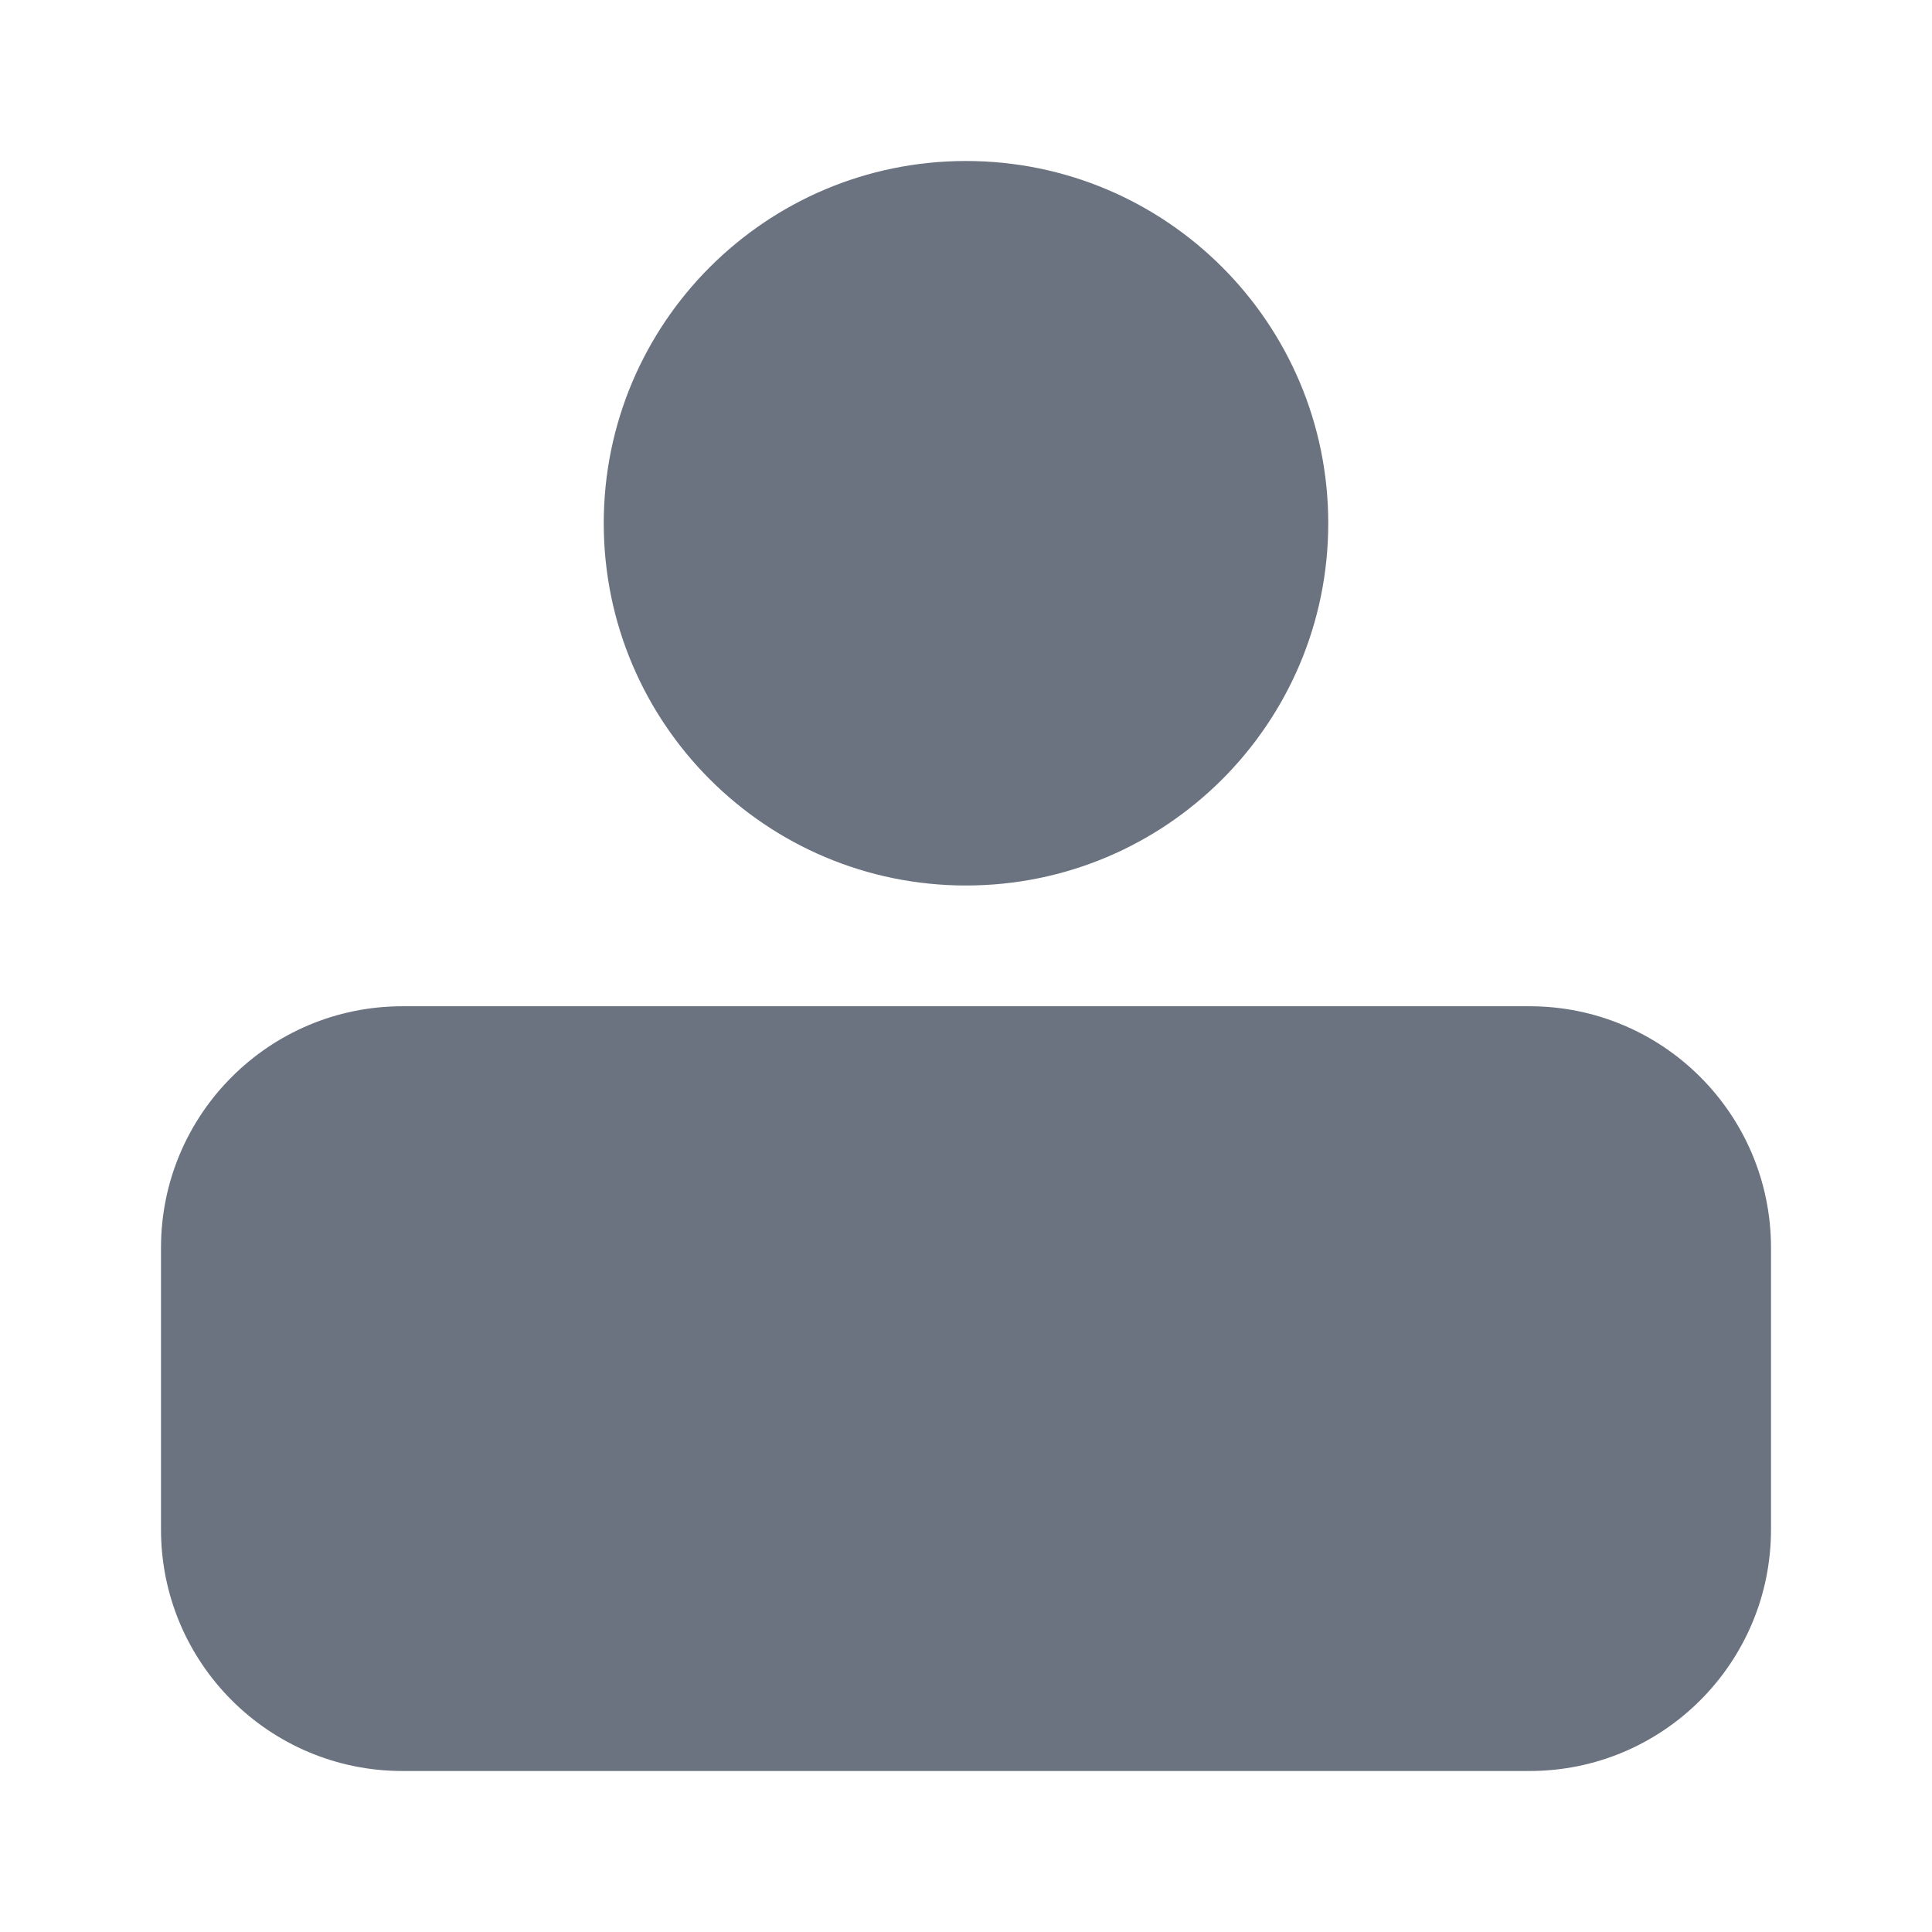
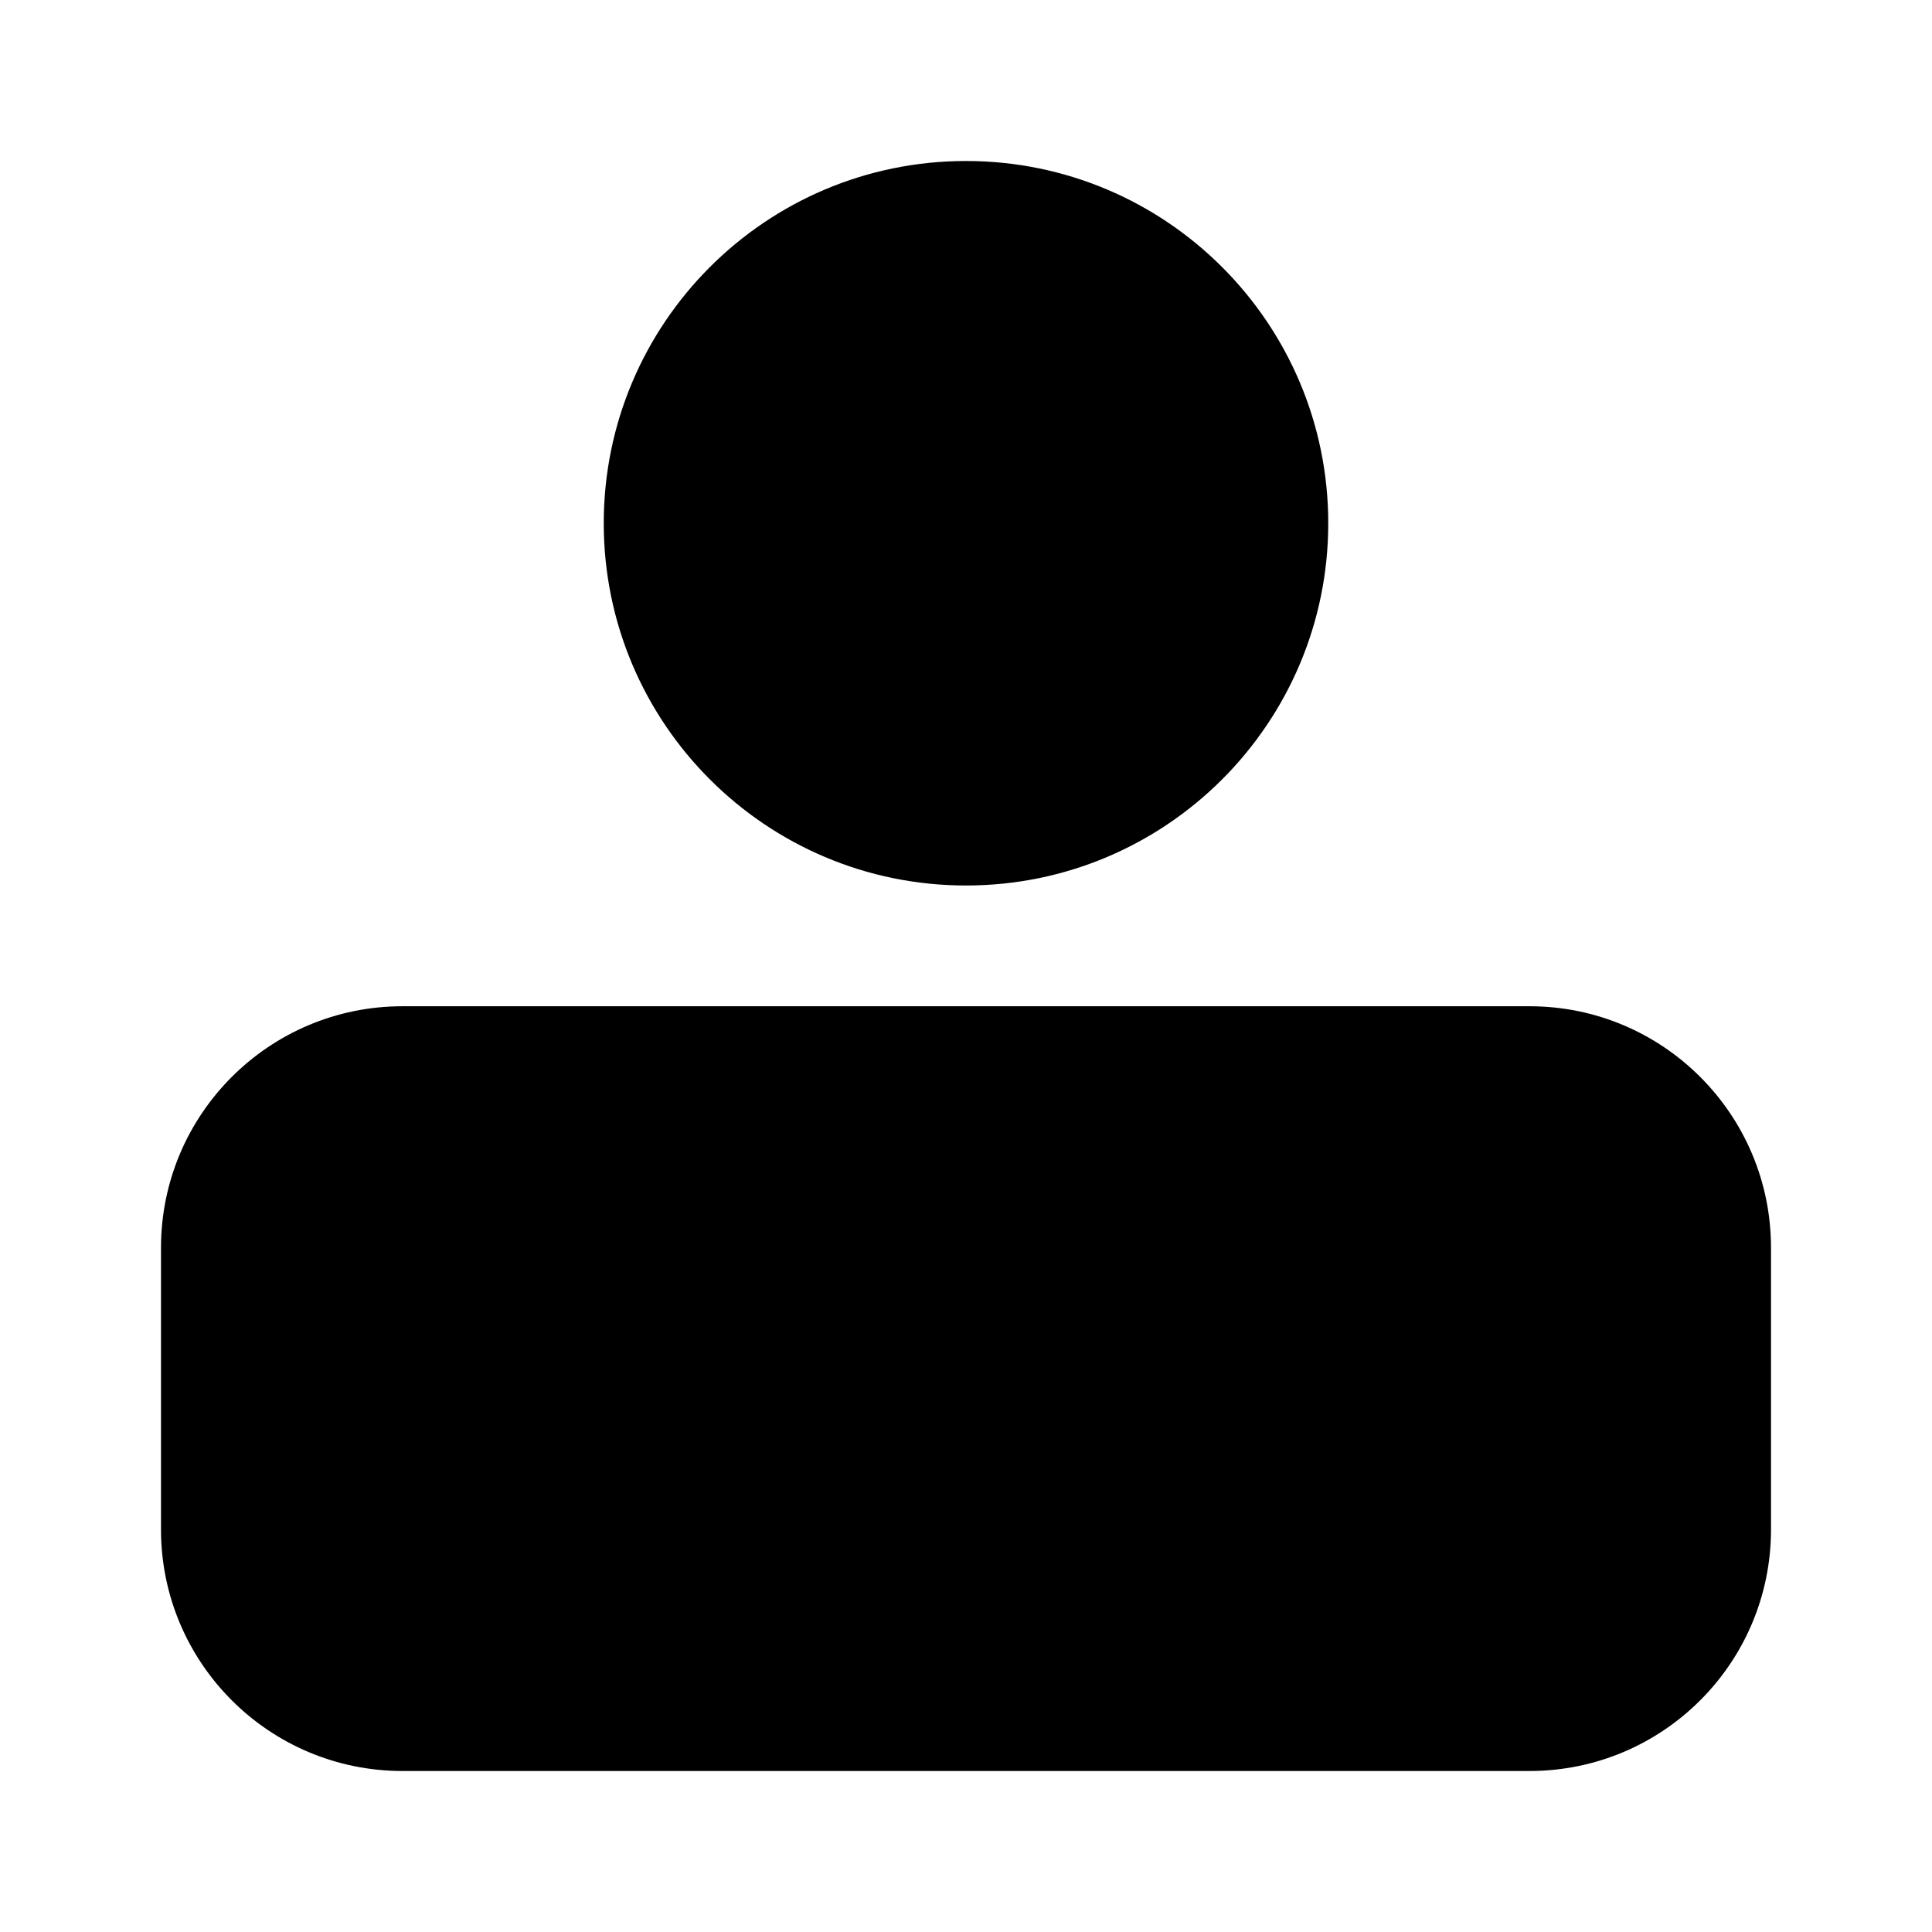
<svg xmlns="http://www.w3.org/2000/svg" width="24" height="24" viewBox="0 0 24 24" fill="none">
-   <path d="M19 12.5C20.657 12.5 22 13.843 22 15.5V19C22 20.657 20.657 22 19 22H5C3.343 22 2 20.657 2 19V15.5C2 13.843 3.343 12.5 5 12.5H19Z" fill="#6B7280" />
-   <path d="M12 2C14.485 2 16.5 4.015 16.5 6.5C16.5 8.985 14.485 11 12 11C9.515 11 7.5 8.985 7.5 6.5C7.5 4.015 9.515 2 12 2Z" fill="#6B7280" />
+   <path d="M19 12.5C20.657 12.5 22 13.843 22 15.5V19C22 20.657 20.657 22 19 22H5C3.343 22 2 20.657 2 19V15.5C2 13.843 3.343 12.5 5 12.5H19Z" fill="black" />
+   <path d="M12 2C14.485 2 16.5 4.015 16.5 6.5C16.5 8.985 14.485 11 12 11C9.515 11 7.5 8.985 7.5 6.5C7.5 4.015 9.515 2 12 2Z" fill="black" />
</svg>
